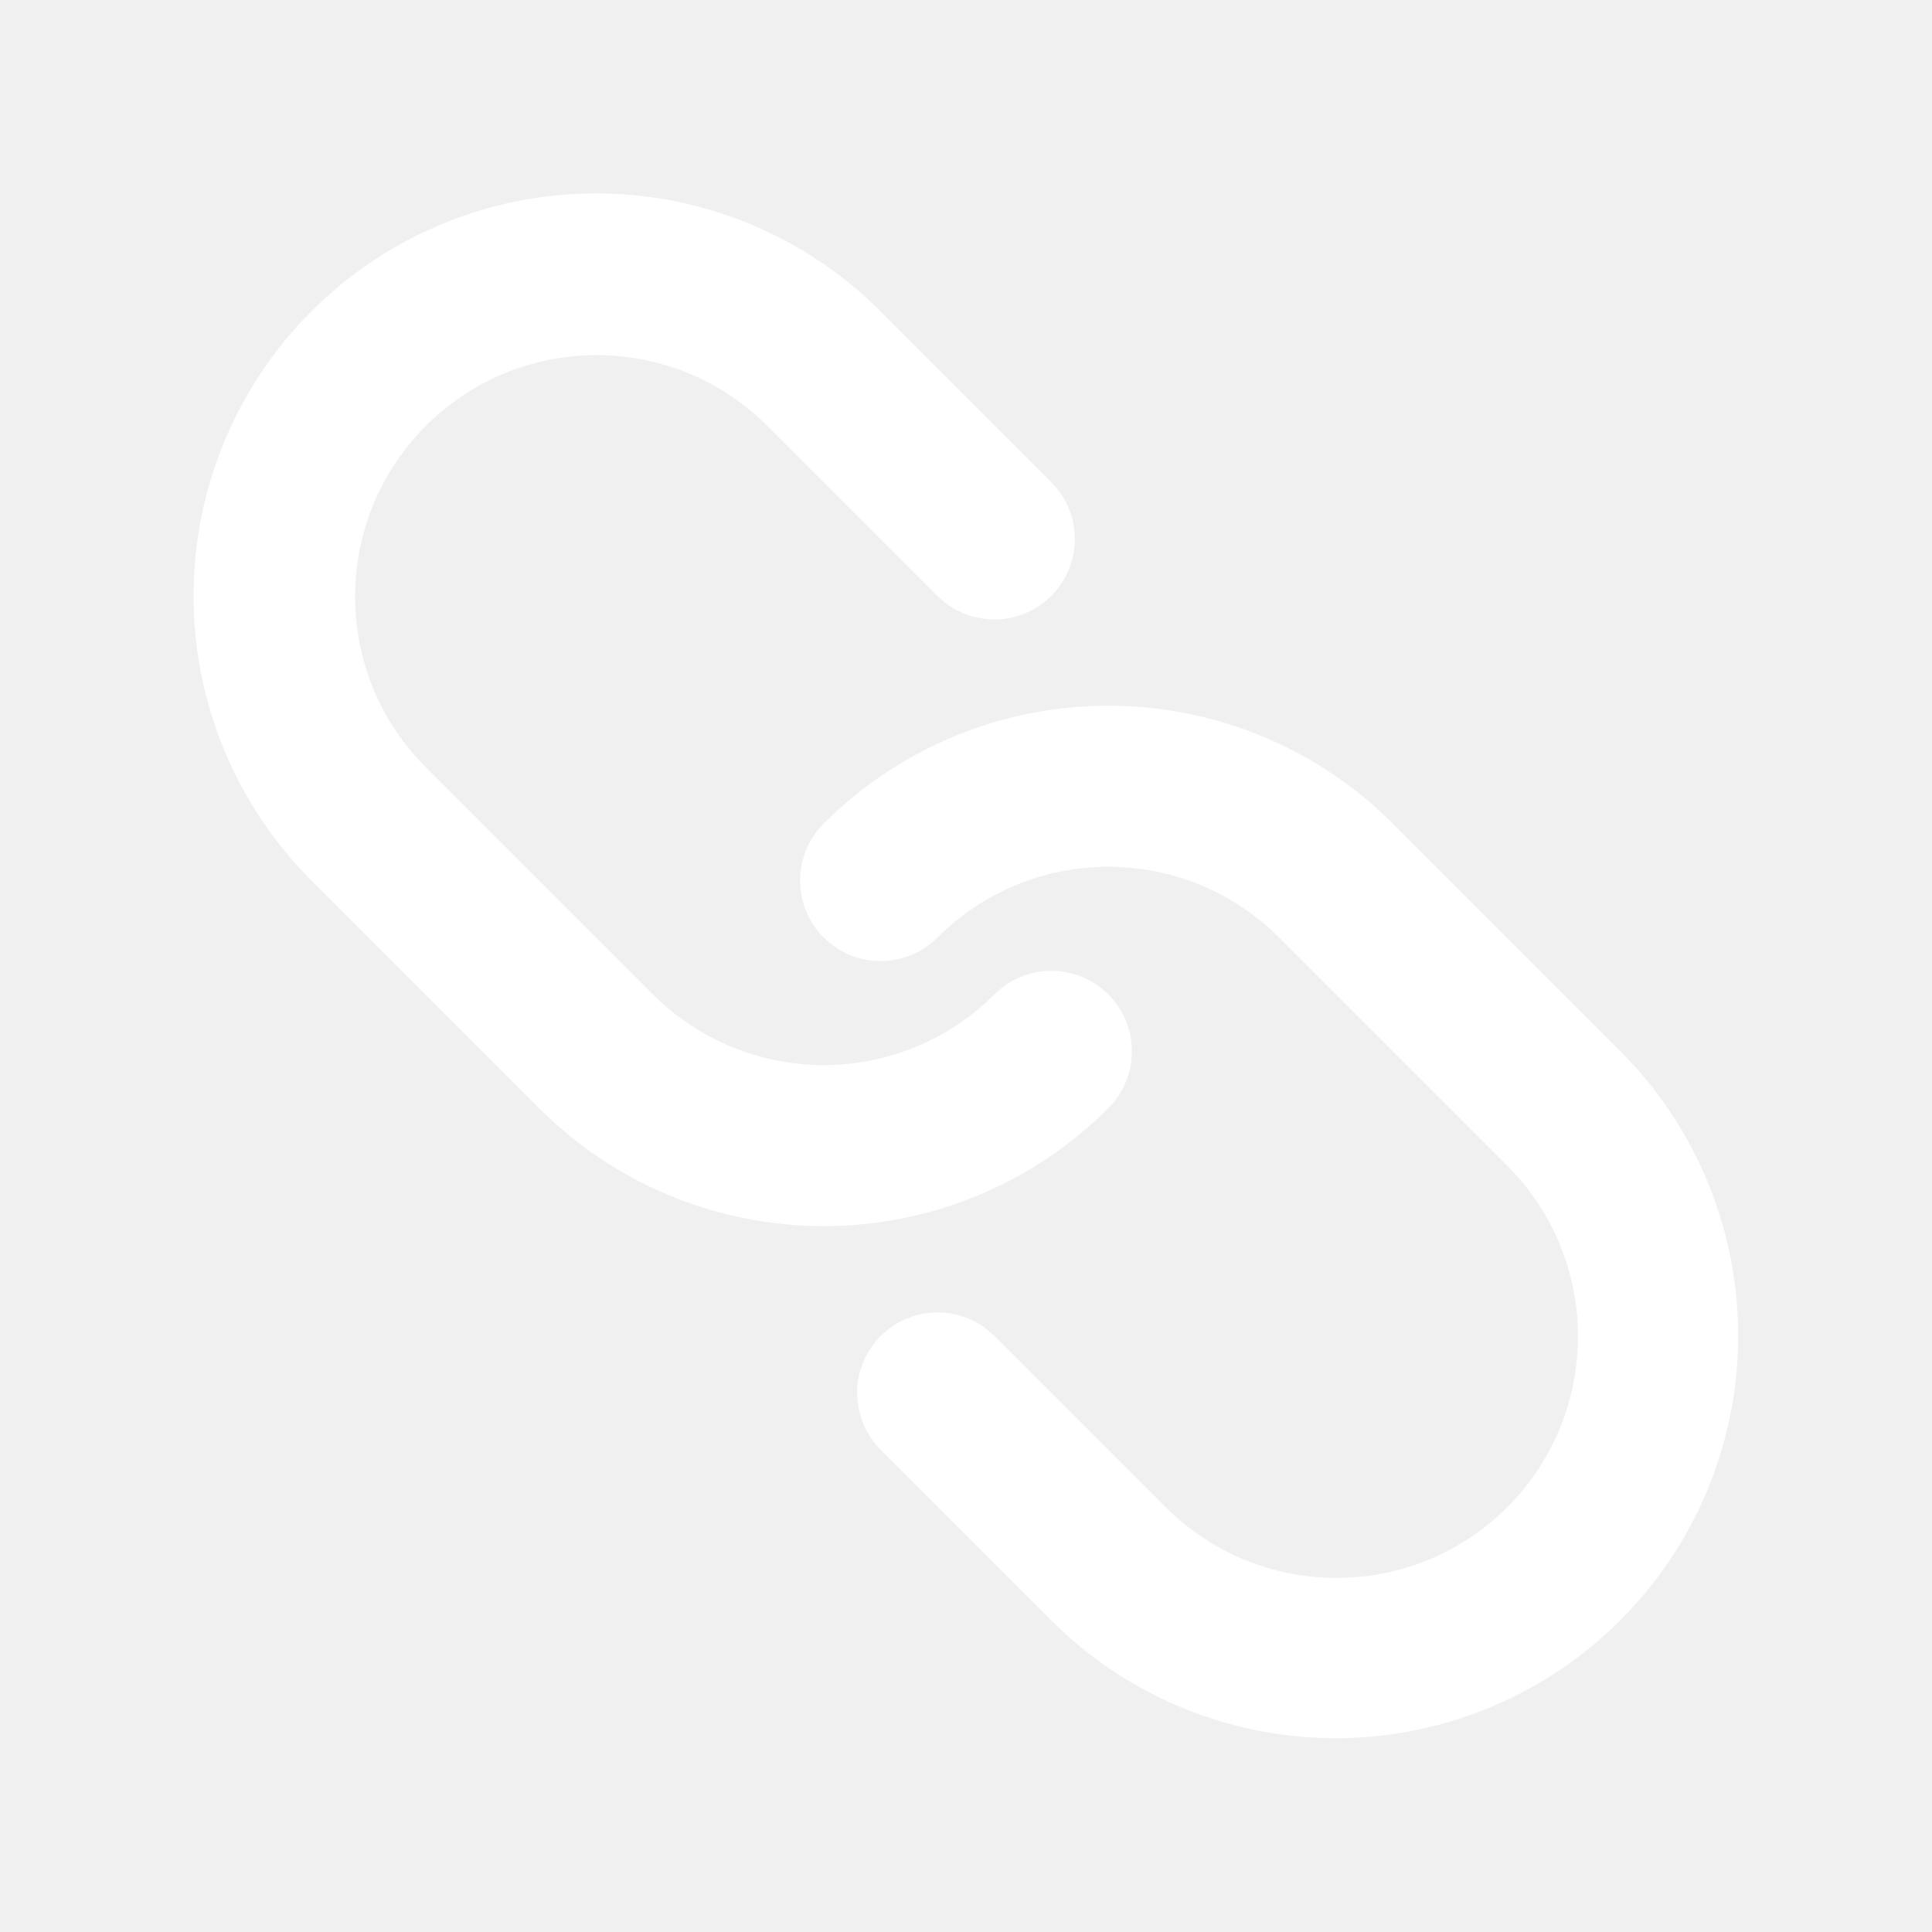
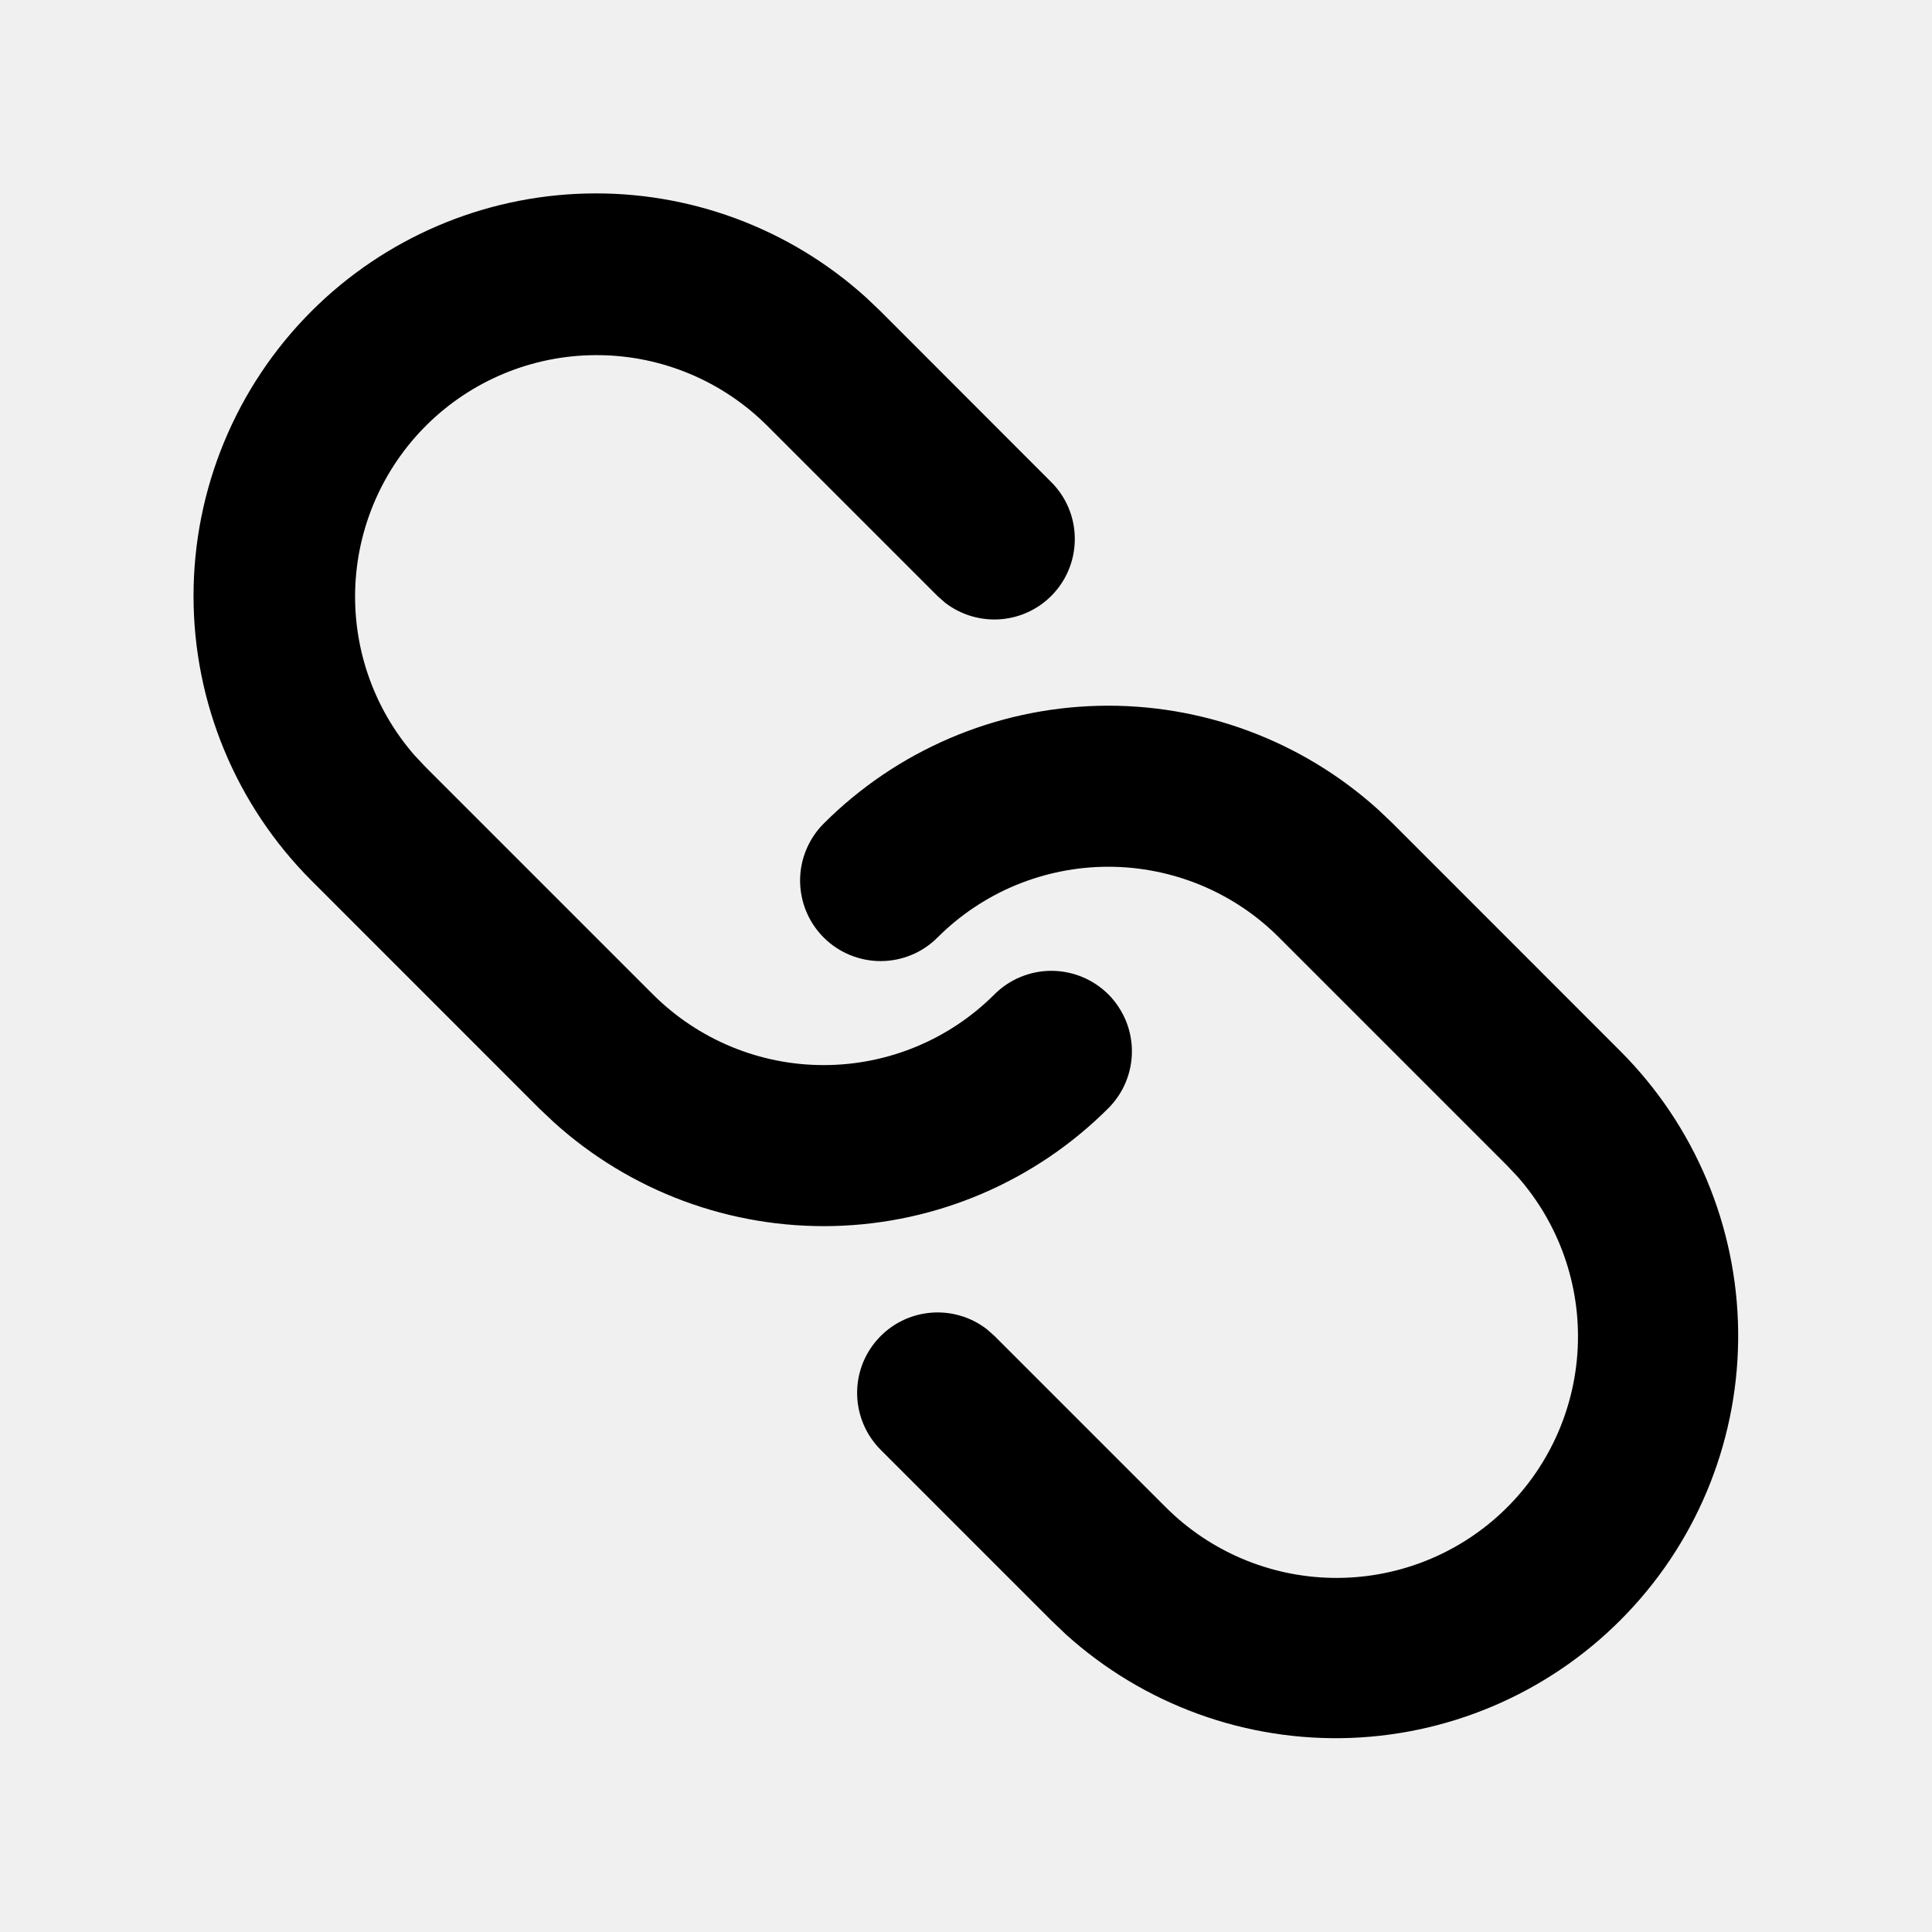
- <svg xmlns="http://www.w3.org/2000/svg" width="24" height="24" viewBox="0 0 24 24" fill="none">
-   <path d="M10.232 10.231C11.139 9.324 12.36 8.8 13.643 8.768C14.925 8.736 16.171 9.198 17.122 10.059L17.303 10.231L20.131 13.06C21.052 13.983 21.576 15.229 21.592 16.532C21.608 17.836 21.114 19.094 20.215 20.038C19.317 20.983 18.085 21.539 16.782 21.589C15.479 21.638 14.209 21.177 13.241 20.303L13.061 20.131L10.939 18.009C10.76 17.829 10.656 17.588 10.648 17.334C10.64 17.08 10.729 16.832 10.898 16.642C11.066 16.451 11.3 16.332 11.553 16.308C11.806 16.284 12.058 16.357 12.259 16.512L12.353 16.595L14.475 18.717C15.025 19.27 15.769 19.587 16.549 19.601C17.329 19.615 18.084 19.325 18.654 18.791C19.223 18.258 19.562 17.524 19.599 16.744C19.636 15.965 19.368 15.202 18.852 14.617L18.717 14.474L15.889 11.646C15.611 11.367 15.28 11.146 14.916 10.995C14.552 10.845 14.162 10.767 13.768 10.767C13.374 10.767 12.984 10.845 12.62 10.995C12.256 11.146 11.925 11.367 11.646 11.646C11.459 11.834 11.204 11.939 10.939 11.939C10.674 11.939 10.419 11.833 10.232 11.646C10.044 11.458 9.939 11.203 9.939 10.938C9.939 10.673 10.045 10.418 10.232 10.231ZM3.868 3.867C4.775 2.96 5.996 2.436 7.279 2.404C8.561 2.372 9.807 2.834 10.758 3.695L10.939 3.867L13.06 5.99C13.24 6.17 13.344 6.411 13.351 6.665C13.359 6.919 13.27 7.167 13.102 7.357C12.934 7.548 12.7 7.667 12.447 7.691C12.194 7.715 11.941 7.642 11.74 7.487L11.646 7.404L9.525 5.283C8.974 4.736 8.232 4.423 7.456 4.412C6.679 4.4 5.928 4.69 5.361 5.221C4.794 5.752 4.455 6.482 4.415 7.257C4.375 8.033 4.637 8.794 5.147 9.38L5.282 9.524L8.111 12.353C8.674 12.915 9.437 13.231 10.232 13.231C11.028 13.231 11.791 12.915 12.353 12.353C12.446 12.26 12.556 12.186 12.678 12.136C12.799 12.086 12.929 12.06 13.06 12.06C13.192 12.06 13.322 12.086 13.443 12.136C13.565 12.186 13.675 12.26 13.768 12.352C13.861 12.445 13.934 12.556 13.985 12.677C14.035 12.798 14.061 12.928 14.061 13.06C14.061 13.191 14.035 13.321 13.985 13.442C13.935 13.564 13.861 13.674 13.768 13.767C12.861 14.674 11.64 15.198 10.358 15.23C9.075 15.262 7.829 14.8 6.878 13.939L6.696 13.767L3.868 10.938C2.931 10 2.404 8.729 2.404 7.403C2.404 6.077 2.931 4.805 3.868 3.867Z" fill="white" />
+ <svg xmlns="http://www.w3.org/2000/svg" width="current" height="current" viewBox="0 0 24 24" fill="currentColor">
+   <path d="M10.232 10.231C11.139 9.324 12.36 8.8 13.643 8.768C14.925 8.736 16.171 9.198 17.122 10.059L17.303 10.231L20.131 13.06C21.052 13.983 21.576 15.229 21.592 16.532C21.608 17.836 21.114 19.094 20.215 20.038C19.317 20.983 18.085 21.539 16.782 21.589C15.479 21.638 14.209 21.177 13.241 20.303L13.061 20.131L10.939 18.009C10.76 17.829 10.656 17.588 10.648 17.334C10.64 17.08 10.729 16.832 10.898 16.642C11.066 16.451 11.3 16.332 11.553 16.308C11.806 16.284 12.058 16.357 12.259 16.512L12.353 16.595L14.475 18.717C15.025 19.27 15.769 19.587 16.549 19.601C17.329 19.615 18.084 19.325 18.654 18.791C19.223 18.258 19.562 17.524 19.599 16.744C19.636 15.965 19.368 15.202 18.852 14.617L18.717 14.474L15.889 11.646C15.611 11.367 15.28 11.146 14.916 10.995C14.552 10.845 14.162 10.767 13.768 10.767C13.374 10.767 12.984 10.845 12.62 10.995C12.256 11.146 11.925 11.367 11.646 11.646C11.459 11.834 11.204 11.939 10.939 11.939C10.674 11.939 10.419 11.833 10.232 11.646C10.044 11.458 9.939 11.203 9.939 10.938C9.939 10.673 10.045 10.418 10.232 10.231ZM3.868 3.867C4.775 2.96 5.996 2.436 7.279 2.404C8.561 2.372 9.807 2.834 10.758 3.695L10.939 3.867L13.06 5.99C13.24 6.17 13.344 6.411 13.351 6.665C13.359 6.919 13.27 7.167 13.102 7.357C12.934 7.548 12.7 7.667 12.447 7.691C12.194 7.715 11.941 7.642 11.74 7.487L11.646 7.404L9.525 5.283C8.974 4.736 8.232 4.423 7.456 4.412C6.679 4.4 5.928 4.69 5.361 5.221C4.794 5.752 4.455 6.482 4.415 7.257C4.375 8.033 4.637 8.794 5.147 9.38L5.282 9.524L8.111 12.353C8.674 12.915 9.437 13.231 10.232 13.231C11.028 13.231 11.791 12.915 12.353 12.353C12.446 12.26 12.556 12.186 12.678 12.136C12.799 12.086 12.929 12.06 13.06 12.06C13.192 12.06 13.322 12.086 13.443 12.136C13.565 12.186 13.675 12.26 13.768 12.352C13.861 12.445 13.934 12.556 13.985 12.677C14.035 12.798 14.061 12.928 14.061 13.06C14.061 13.191 14.035 13.321 13.985 13.442C13.935 13.564 13.861 13.674 13.768 13.767C12.861 14.674 11.64 15.198 10.358 15.23C9.075 15.262 7.829 14.8 6.878 13.939L6.696 13.767L3.868 10.938C2.931 10 2.404 8.729 2.404 7.403C2.404 6.077 2.931 4.805 3.868 3.867Z" fill="current" />
</svg>
